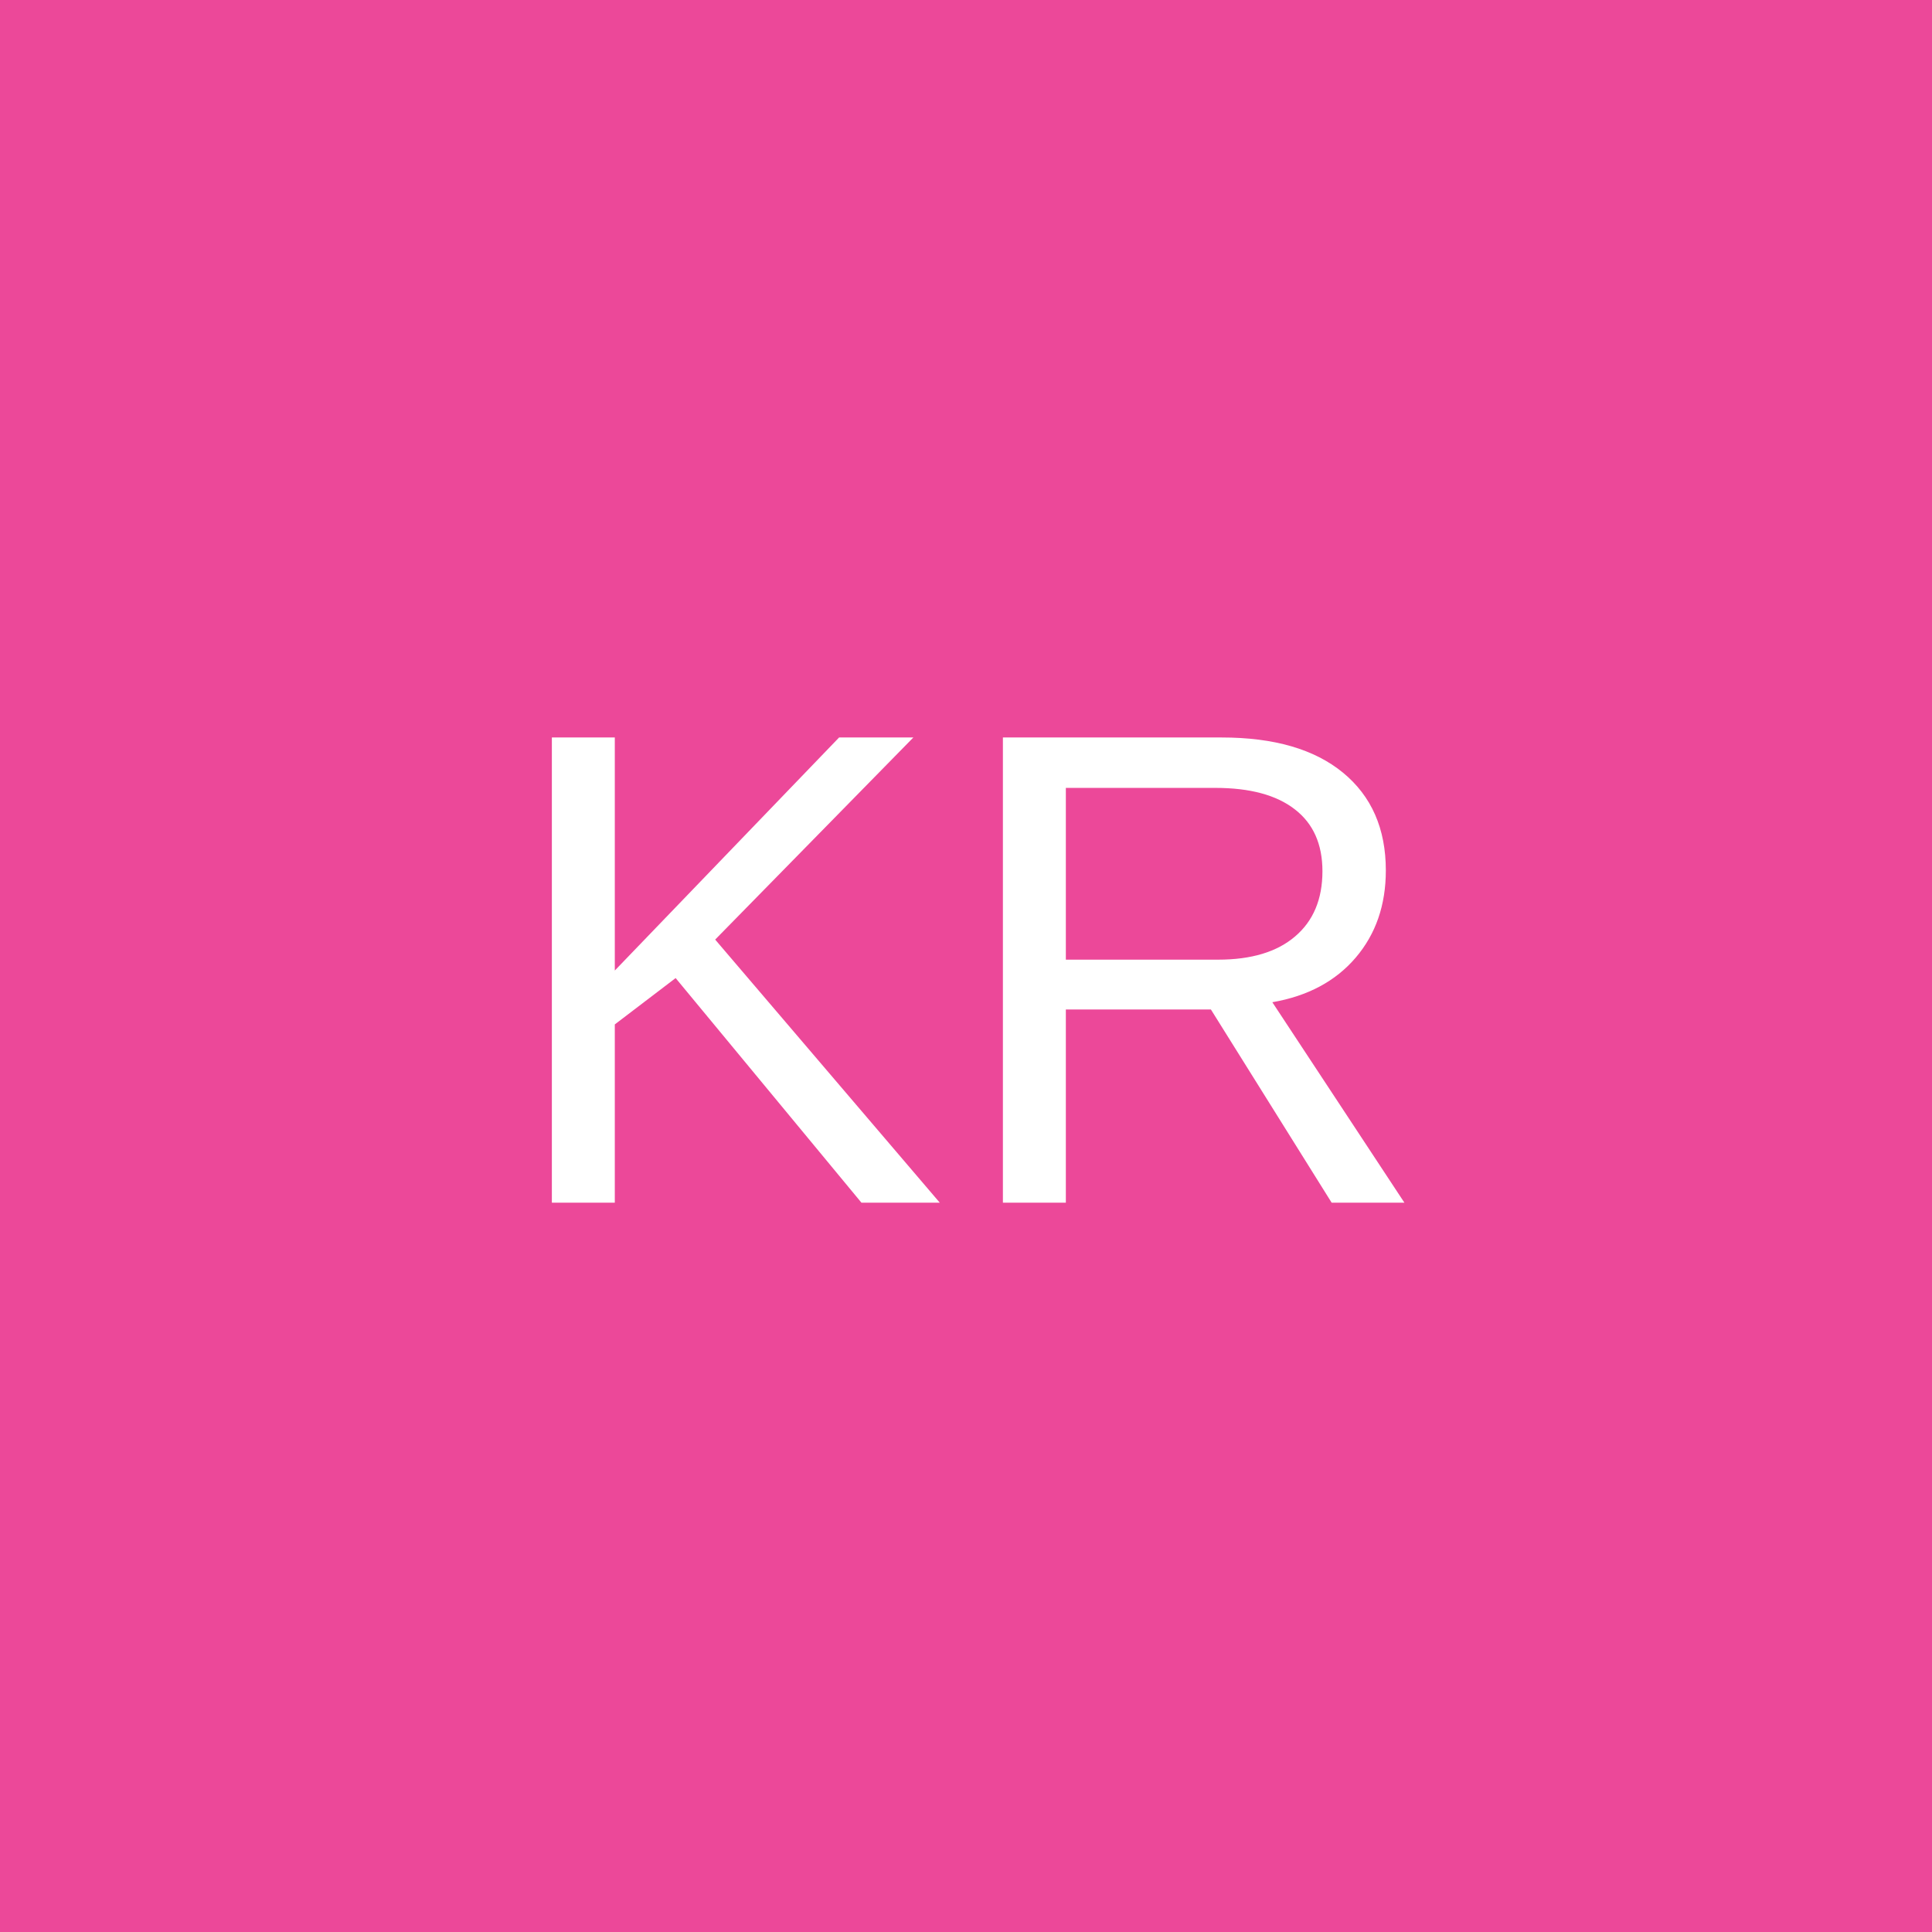
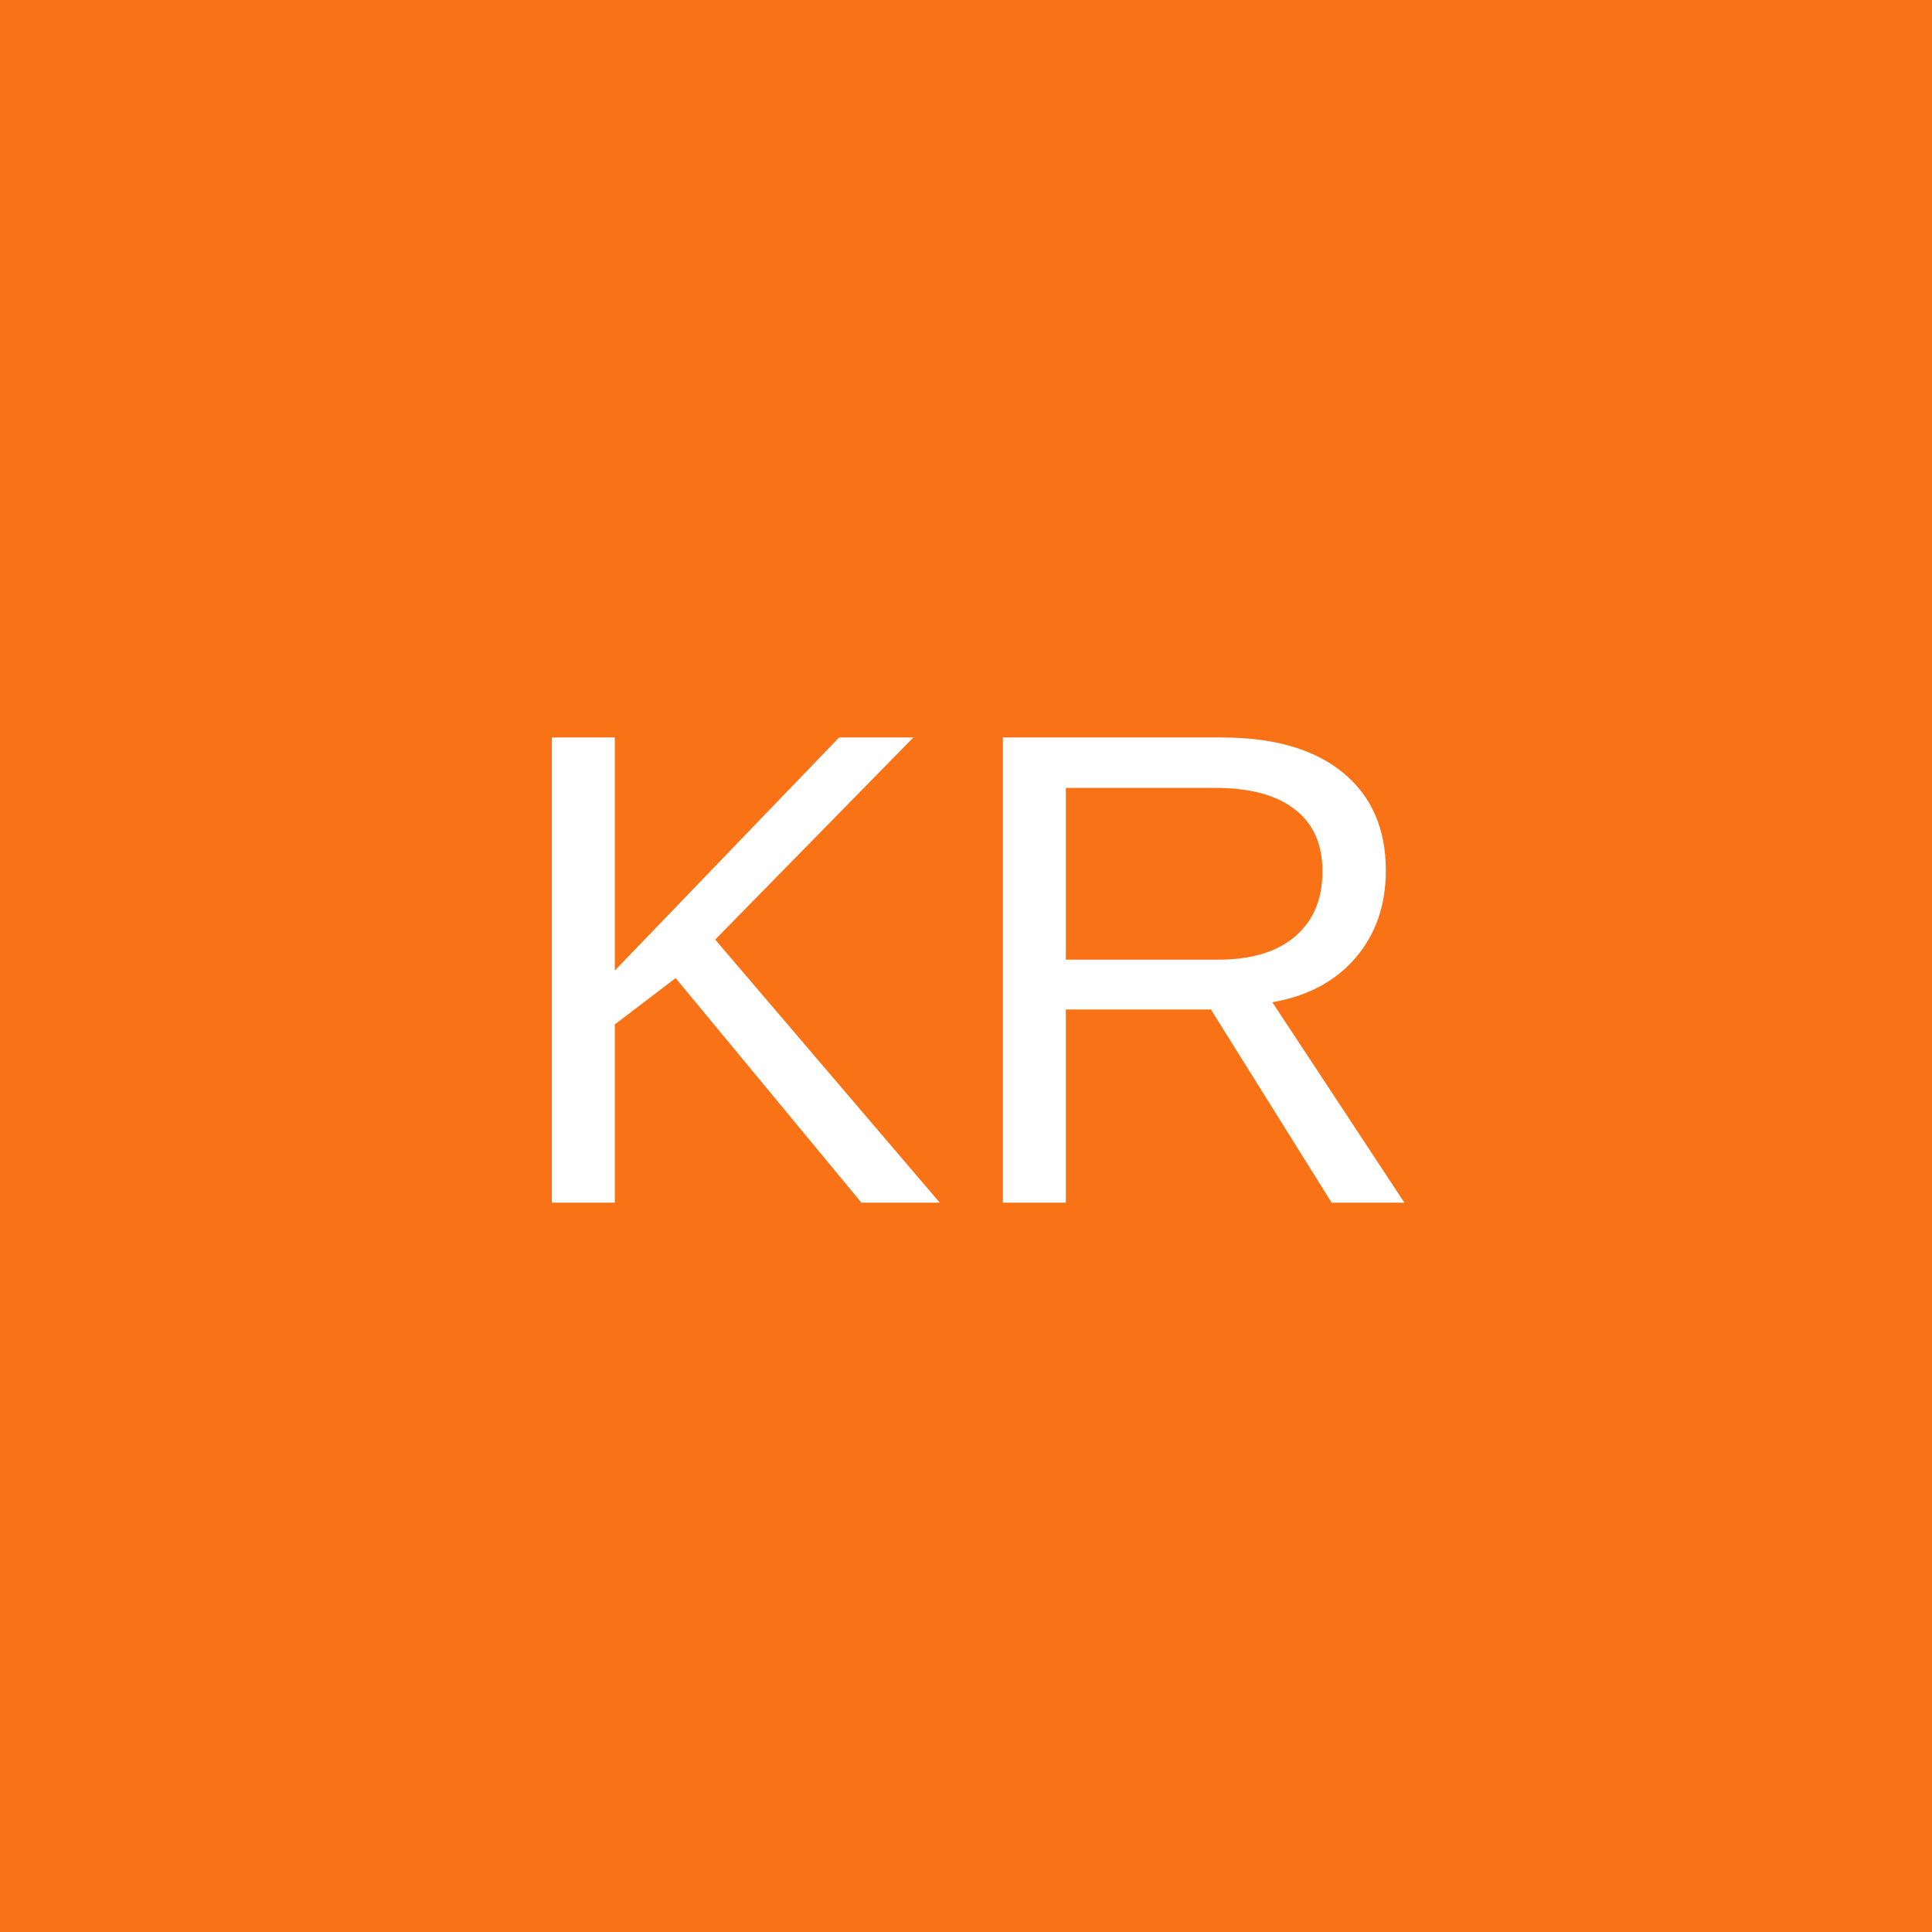
<svg xmlns="http://www.w3.org/2000/svg" width="200" height="200" viewBox="0 0 200 200">
-   <rect width="200" height="200" fill="#ec4899" />
+   <rect width="200" height="200" fill="#f97316" />
  <text x="50%" y="50%" font-family="Arial, Helvetica, sans-serif" font-size="70" fill="#ffffff" text-anchor="middle" dy=".35em">KR</text>
</svg>
